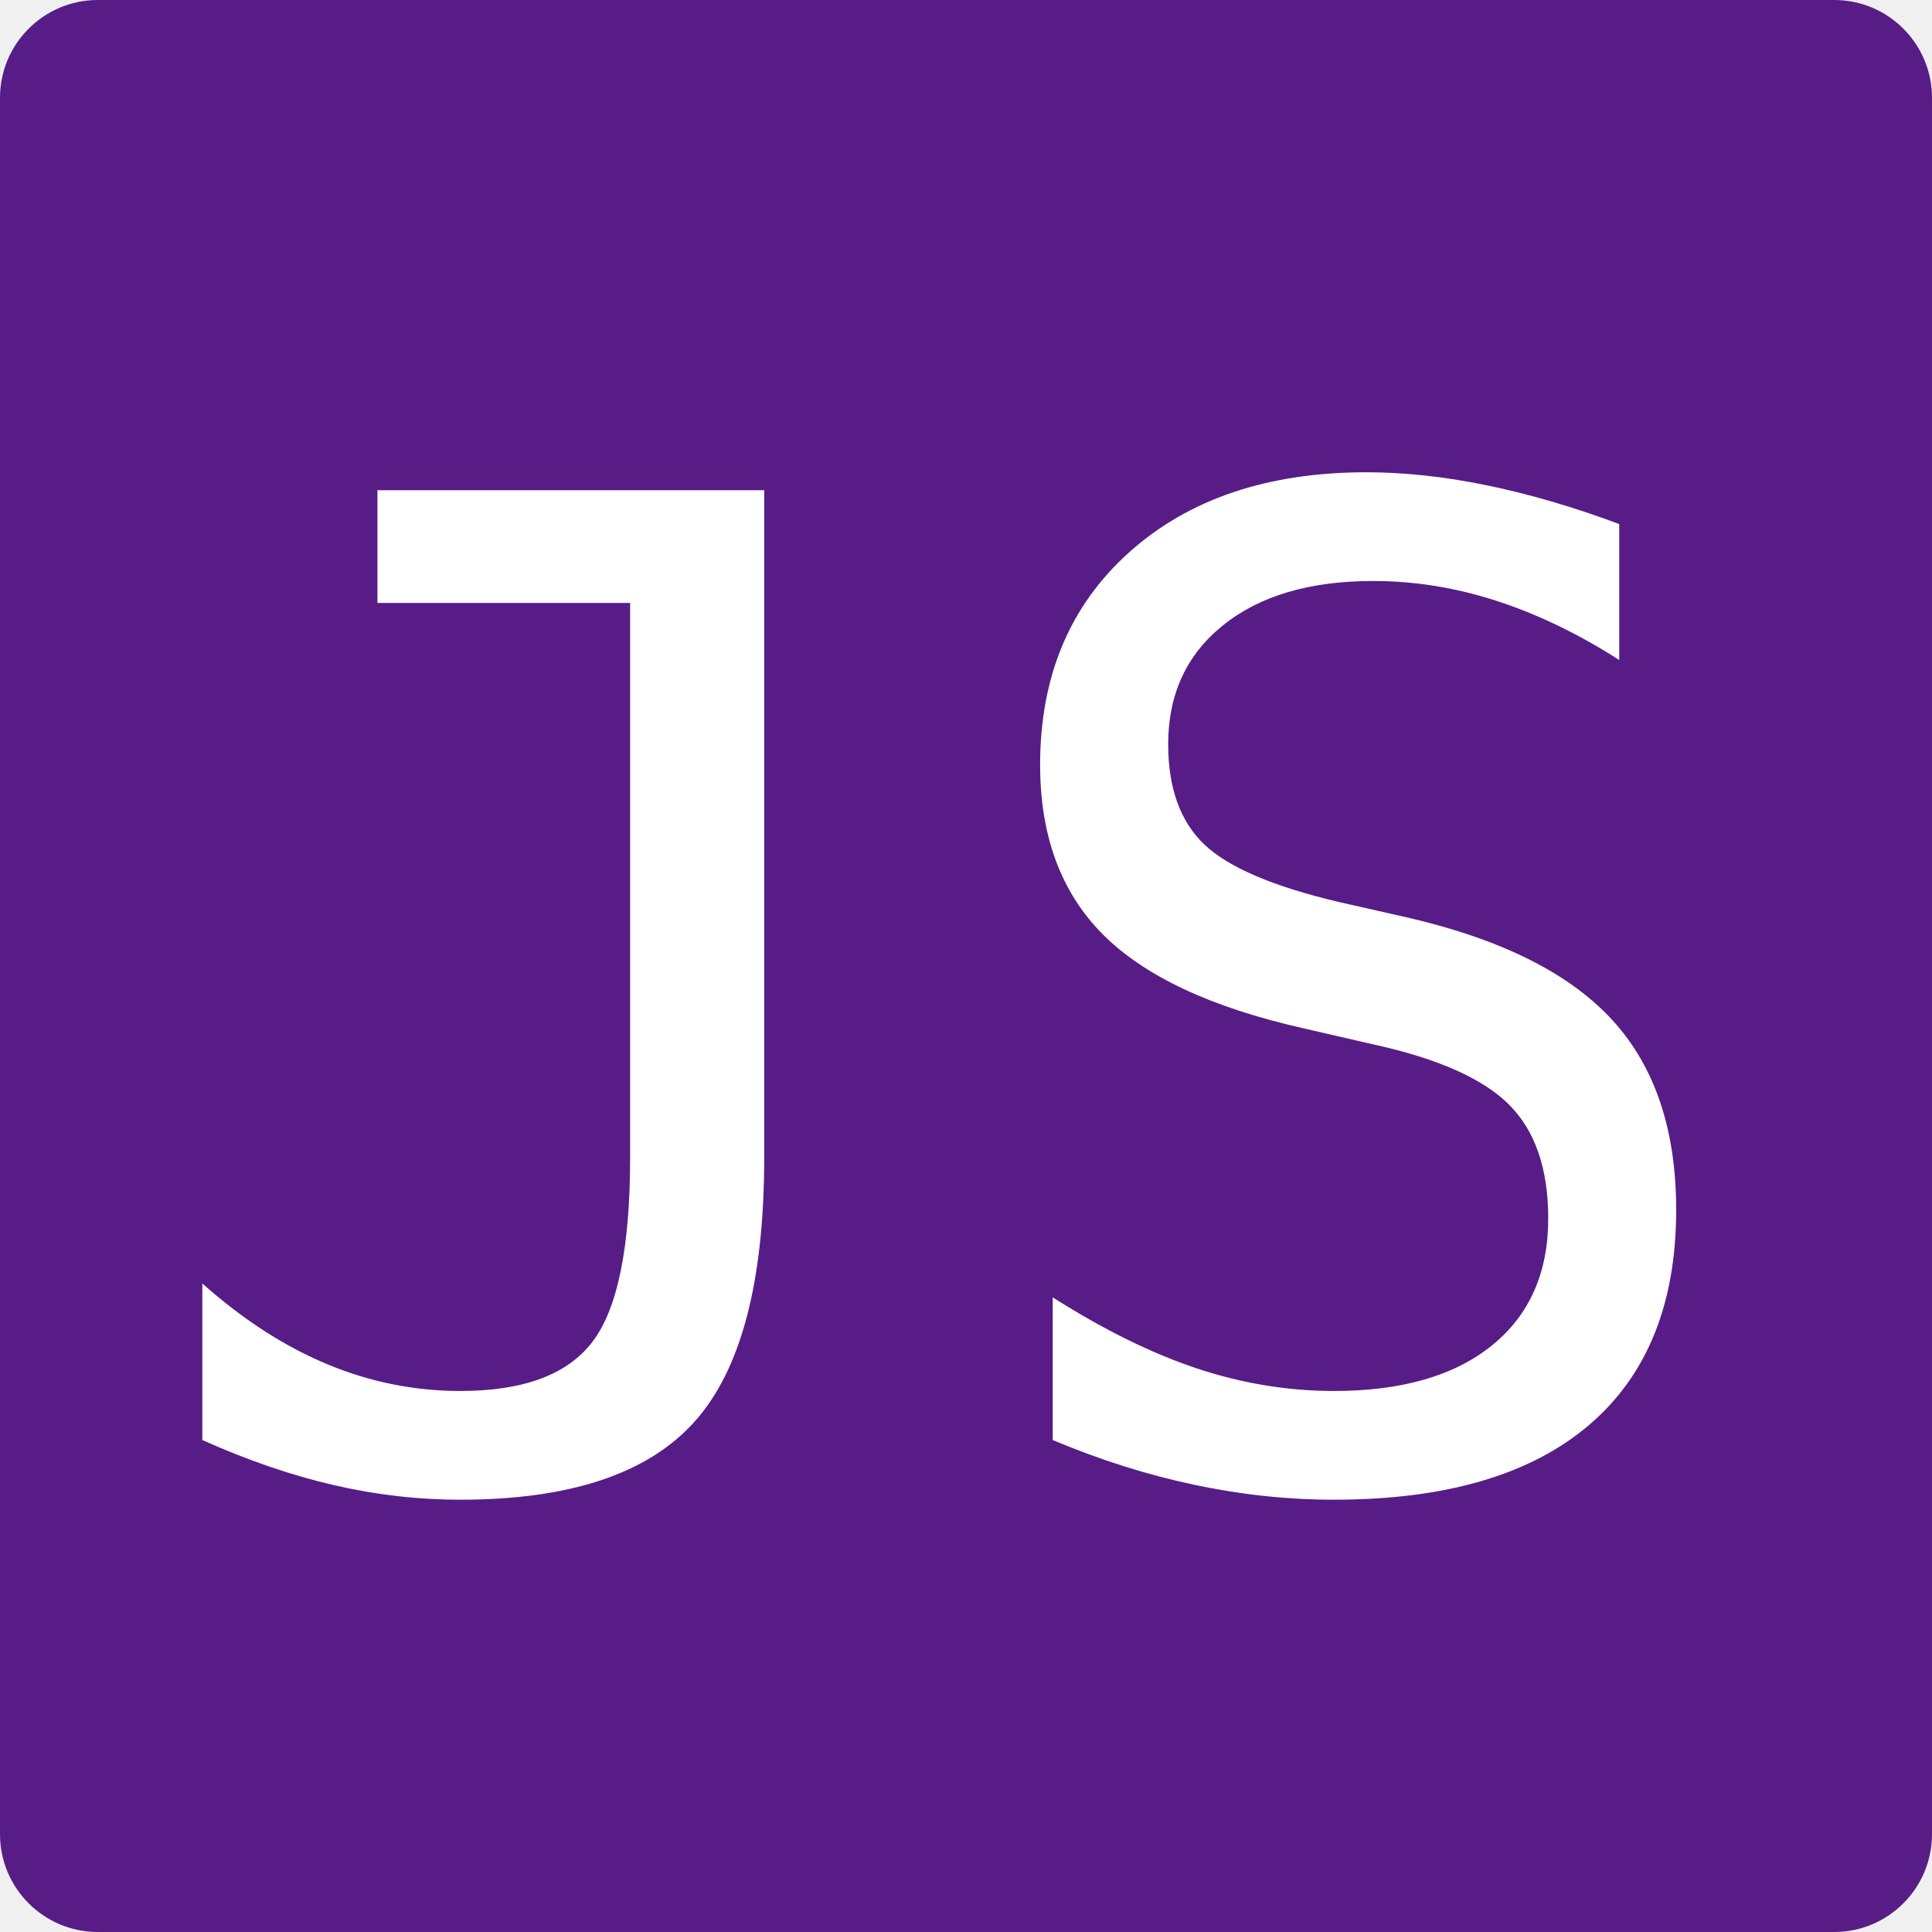
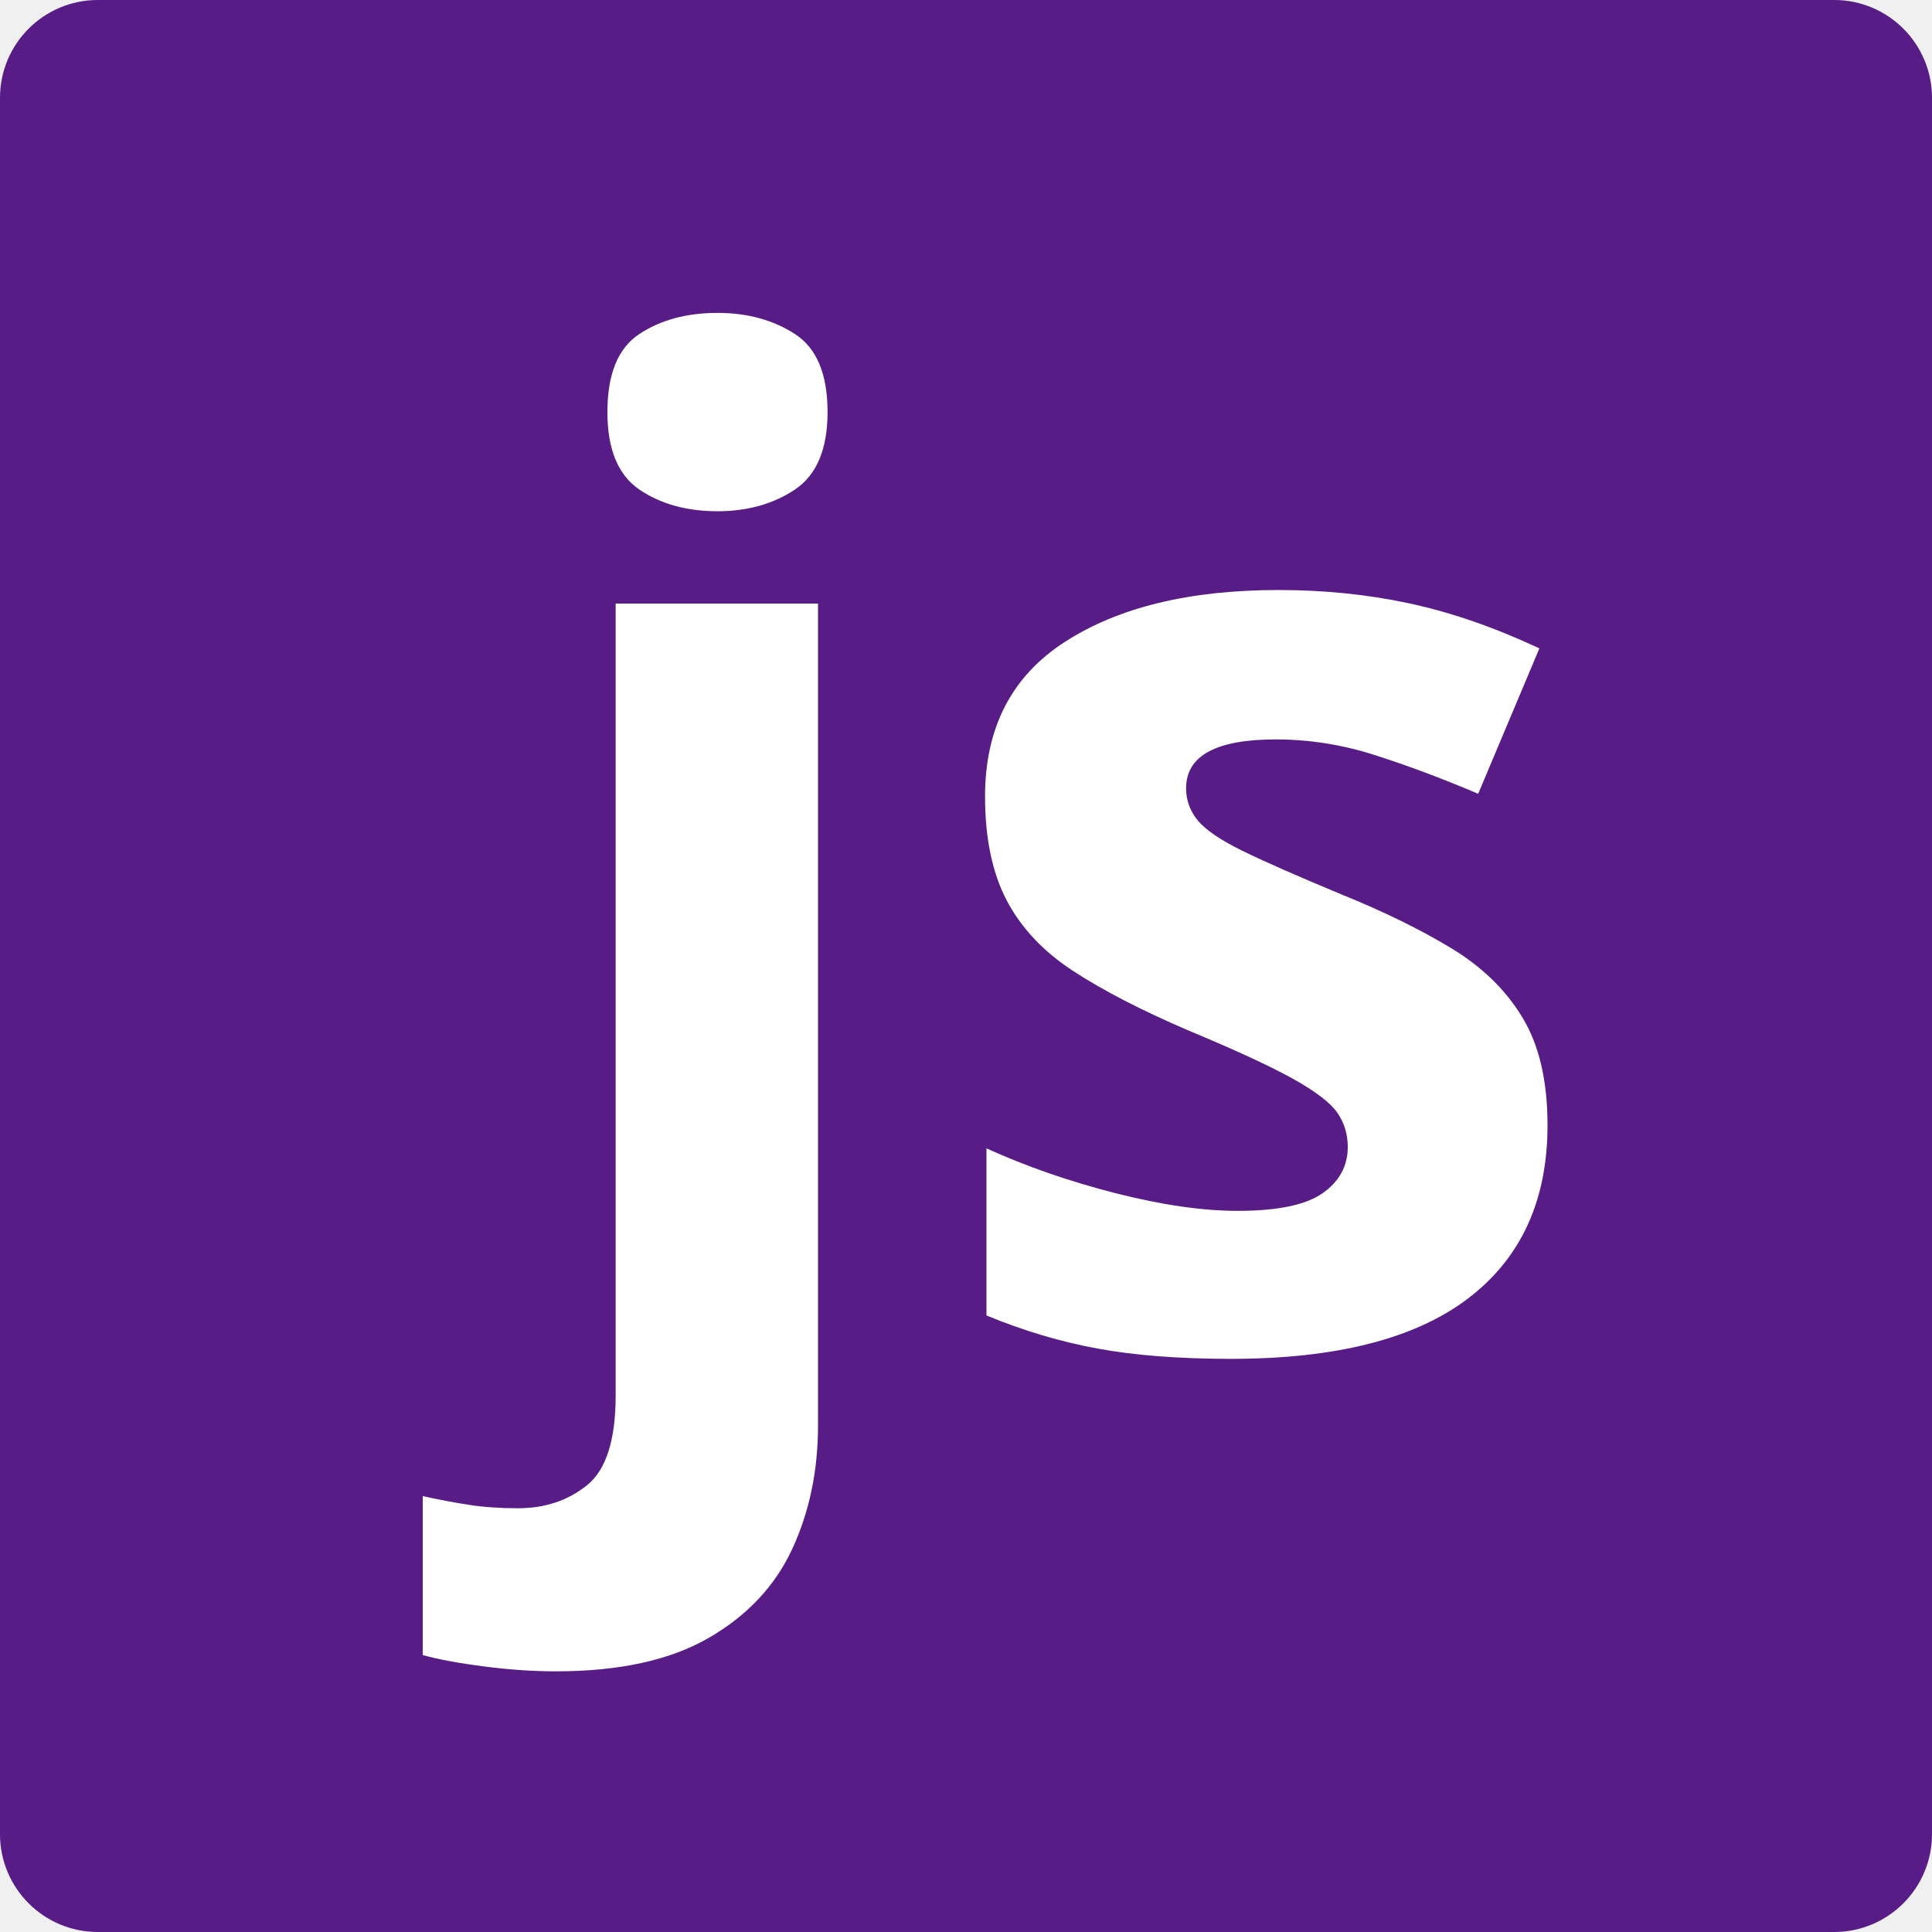
<svg xmlns="http://www.w3.org/2000/svg" width="100%" height="100%" viewBox="0 0 256 256" version="1.1" xml:space="preserve" style="fill-rule:evenodd;clip-rule:evenodd;stroke-linejoin:round;stroke-miterlimit:2;">
  <g transform="matrix(1.12775,0,0,1.15315,-15.7885,-12.6847)">
    <path d="M241,22.237C241,16.035 235.852,11 229.51,11L25.49,11C19.148,11 14,16.035 14,22.237L14,221.763C14,227.965 19.148,233 25.49,233L229.51,233C235.852,233 241,227.965 241,221.763L241,22.237Z" style="fill:rgb(88,28,135);" />
  </g>
-   <g transform="matrix(1,0,0,1,-44,-43)">
-     <text x="61.231px" y="239.169px" style="font-family:'FiraCode-Regular', 'Fira Code', monospace;font-size:180px;fill:white;">JS</text>
+   <g transform="matrix(1,0,0,1,-34,-29)">
+     <text x="101.53px" y="207.26px" style="font-family:'Nunito-Black', 'Nunito';font-weight:900;font-size:180px;fill:white;">js</text>
  </g>
</svg>
